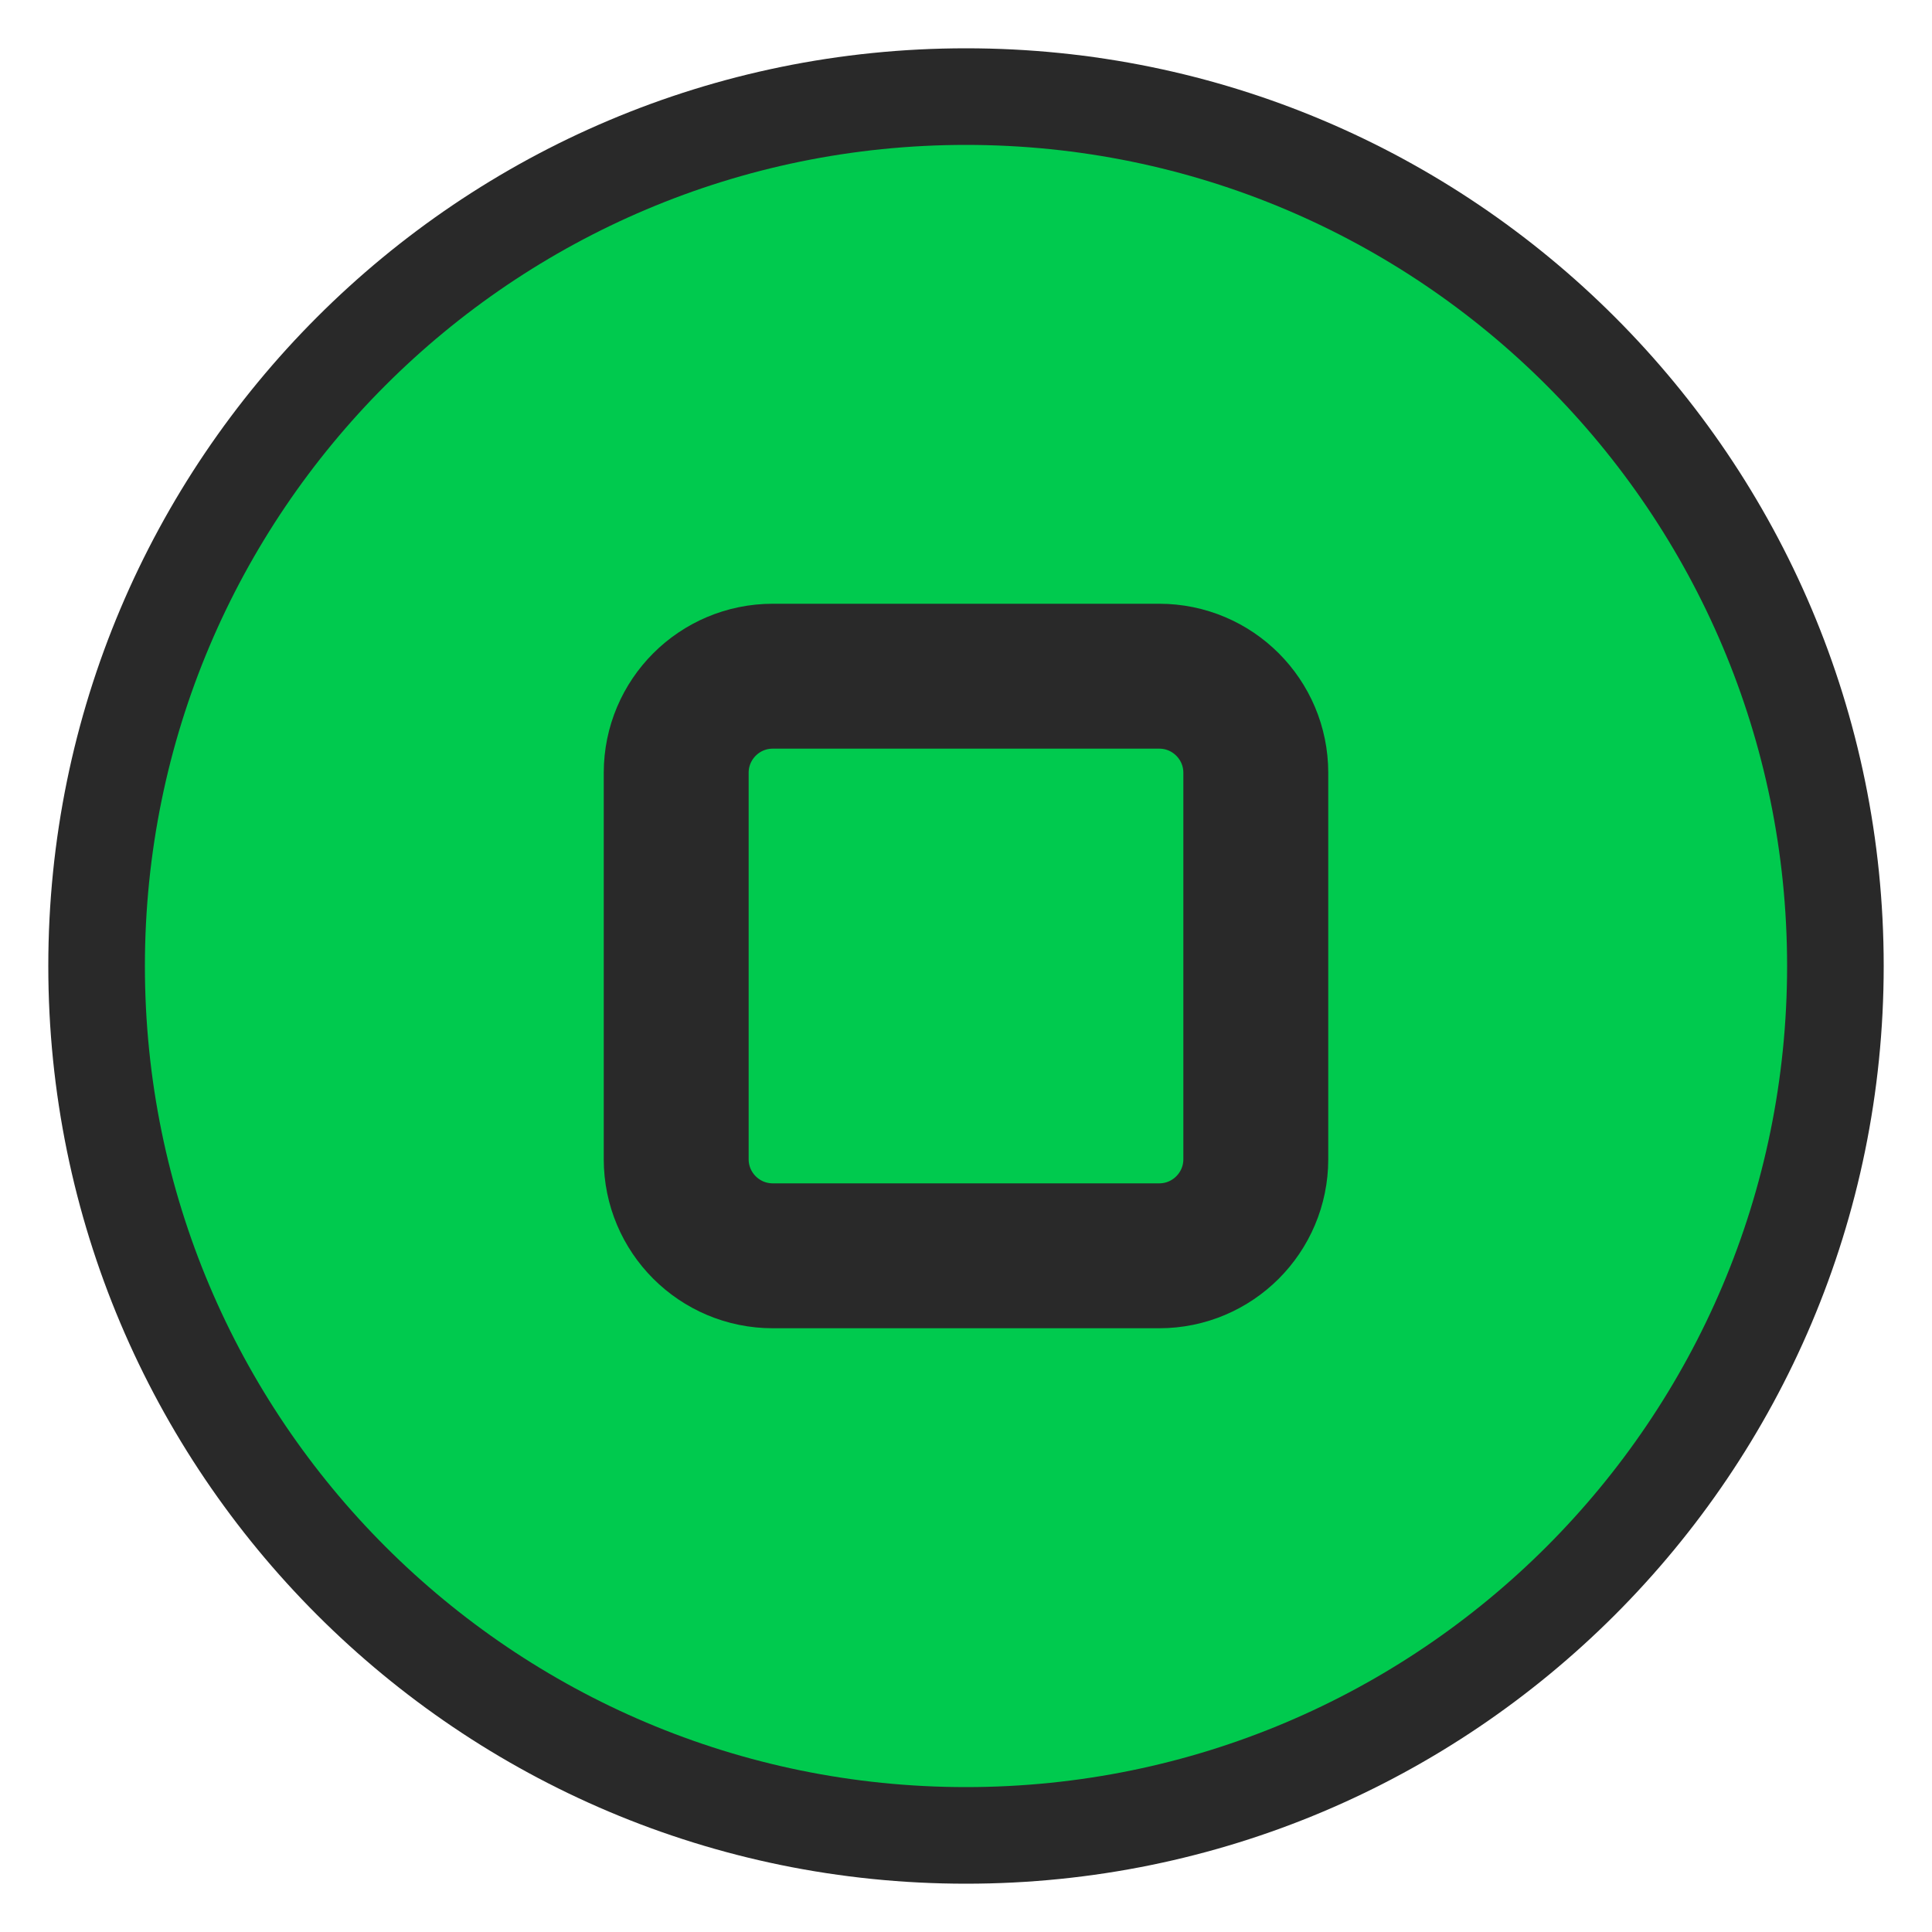
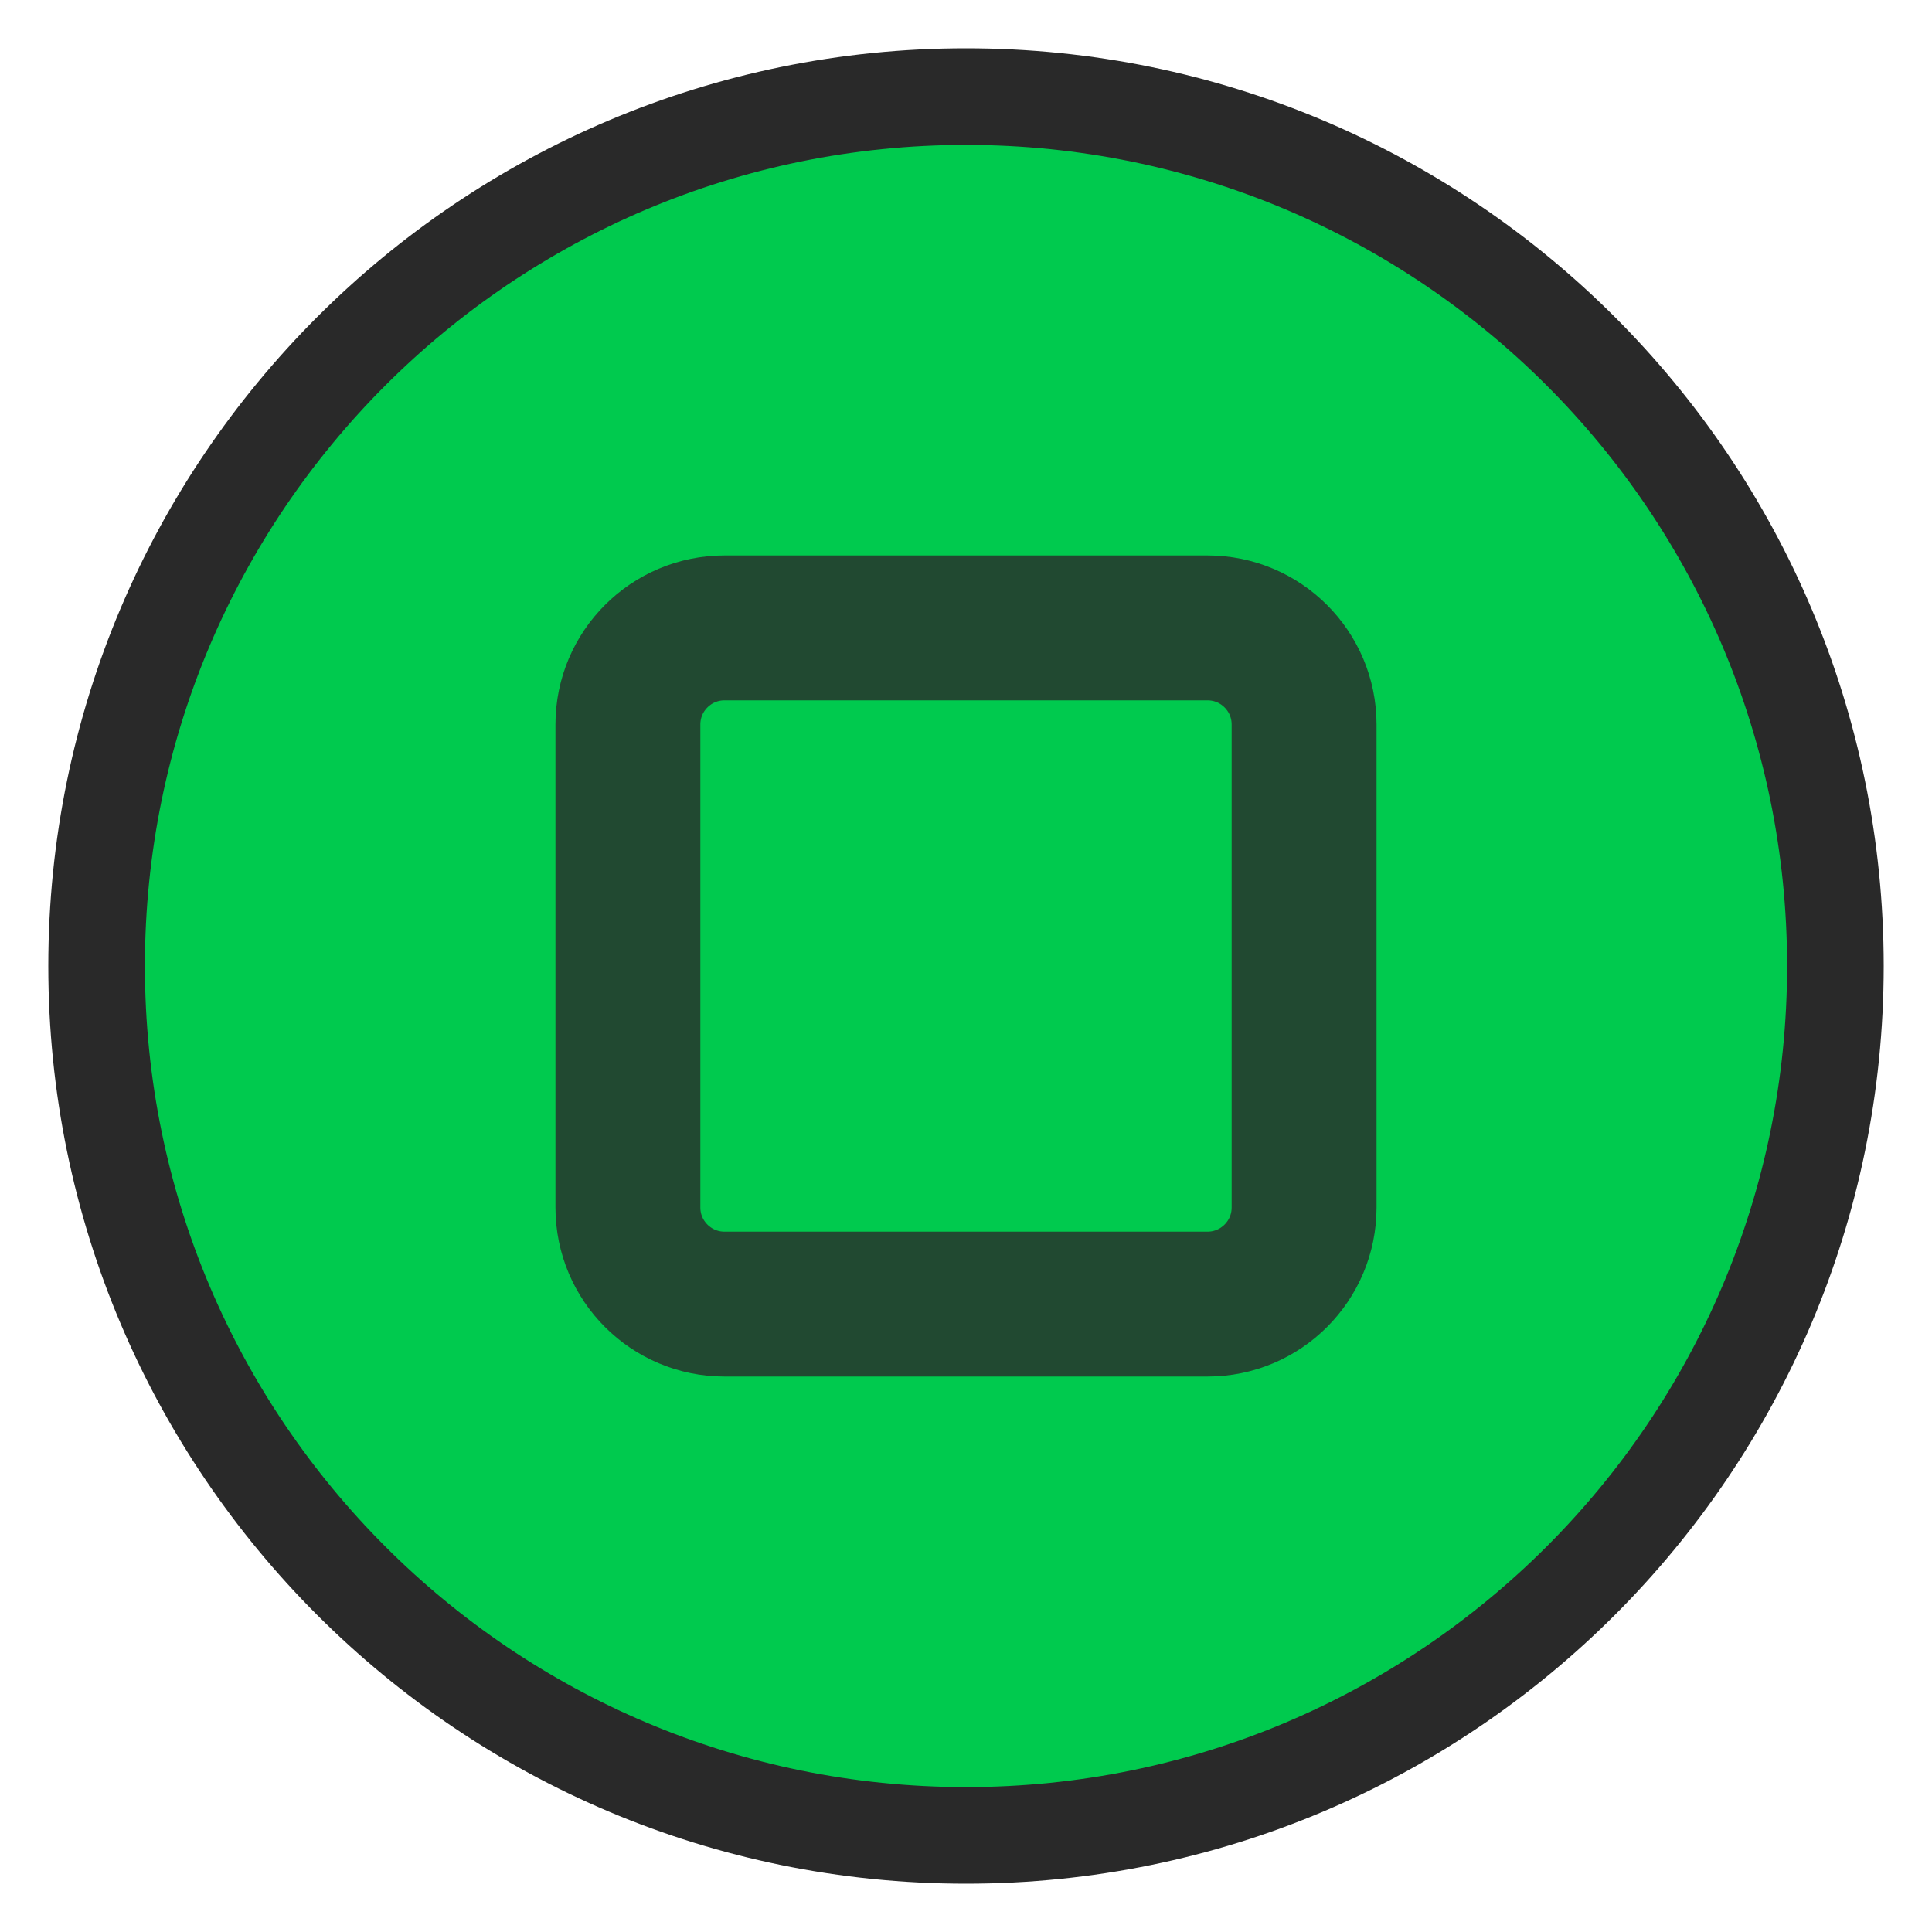
<svg xmlns="http://www.w3.org/2000/svg" viewBox="0 0 20 20">
  <circle cx="10" cy="10" r="10" fill="#292929" fill-opacity="0" />
  <circle cx="10" cy="10" r="9.5" fill="#292929" />
  <circle cx="10" cy="10" r="8.5" fill="#00ca4e" />
-   <rect x="7" y="7" width="6" height="6" stroke="#292929" stroke-width="1.5" rx="1" fill="none" />
+   <rect x="6.5" y="6.5" width="7" height="7" stroke="#292929" stroke-width="1.5" rx="1" fill="none" opacity="0.8" />
</svg>
